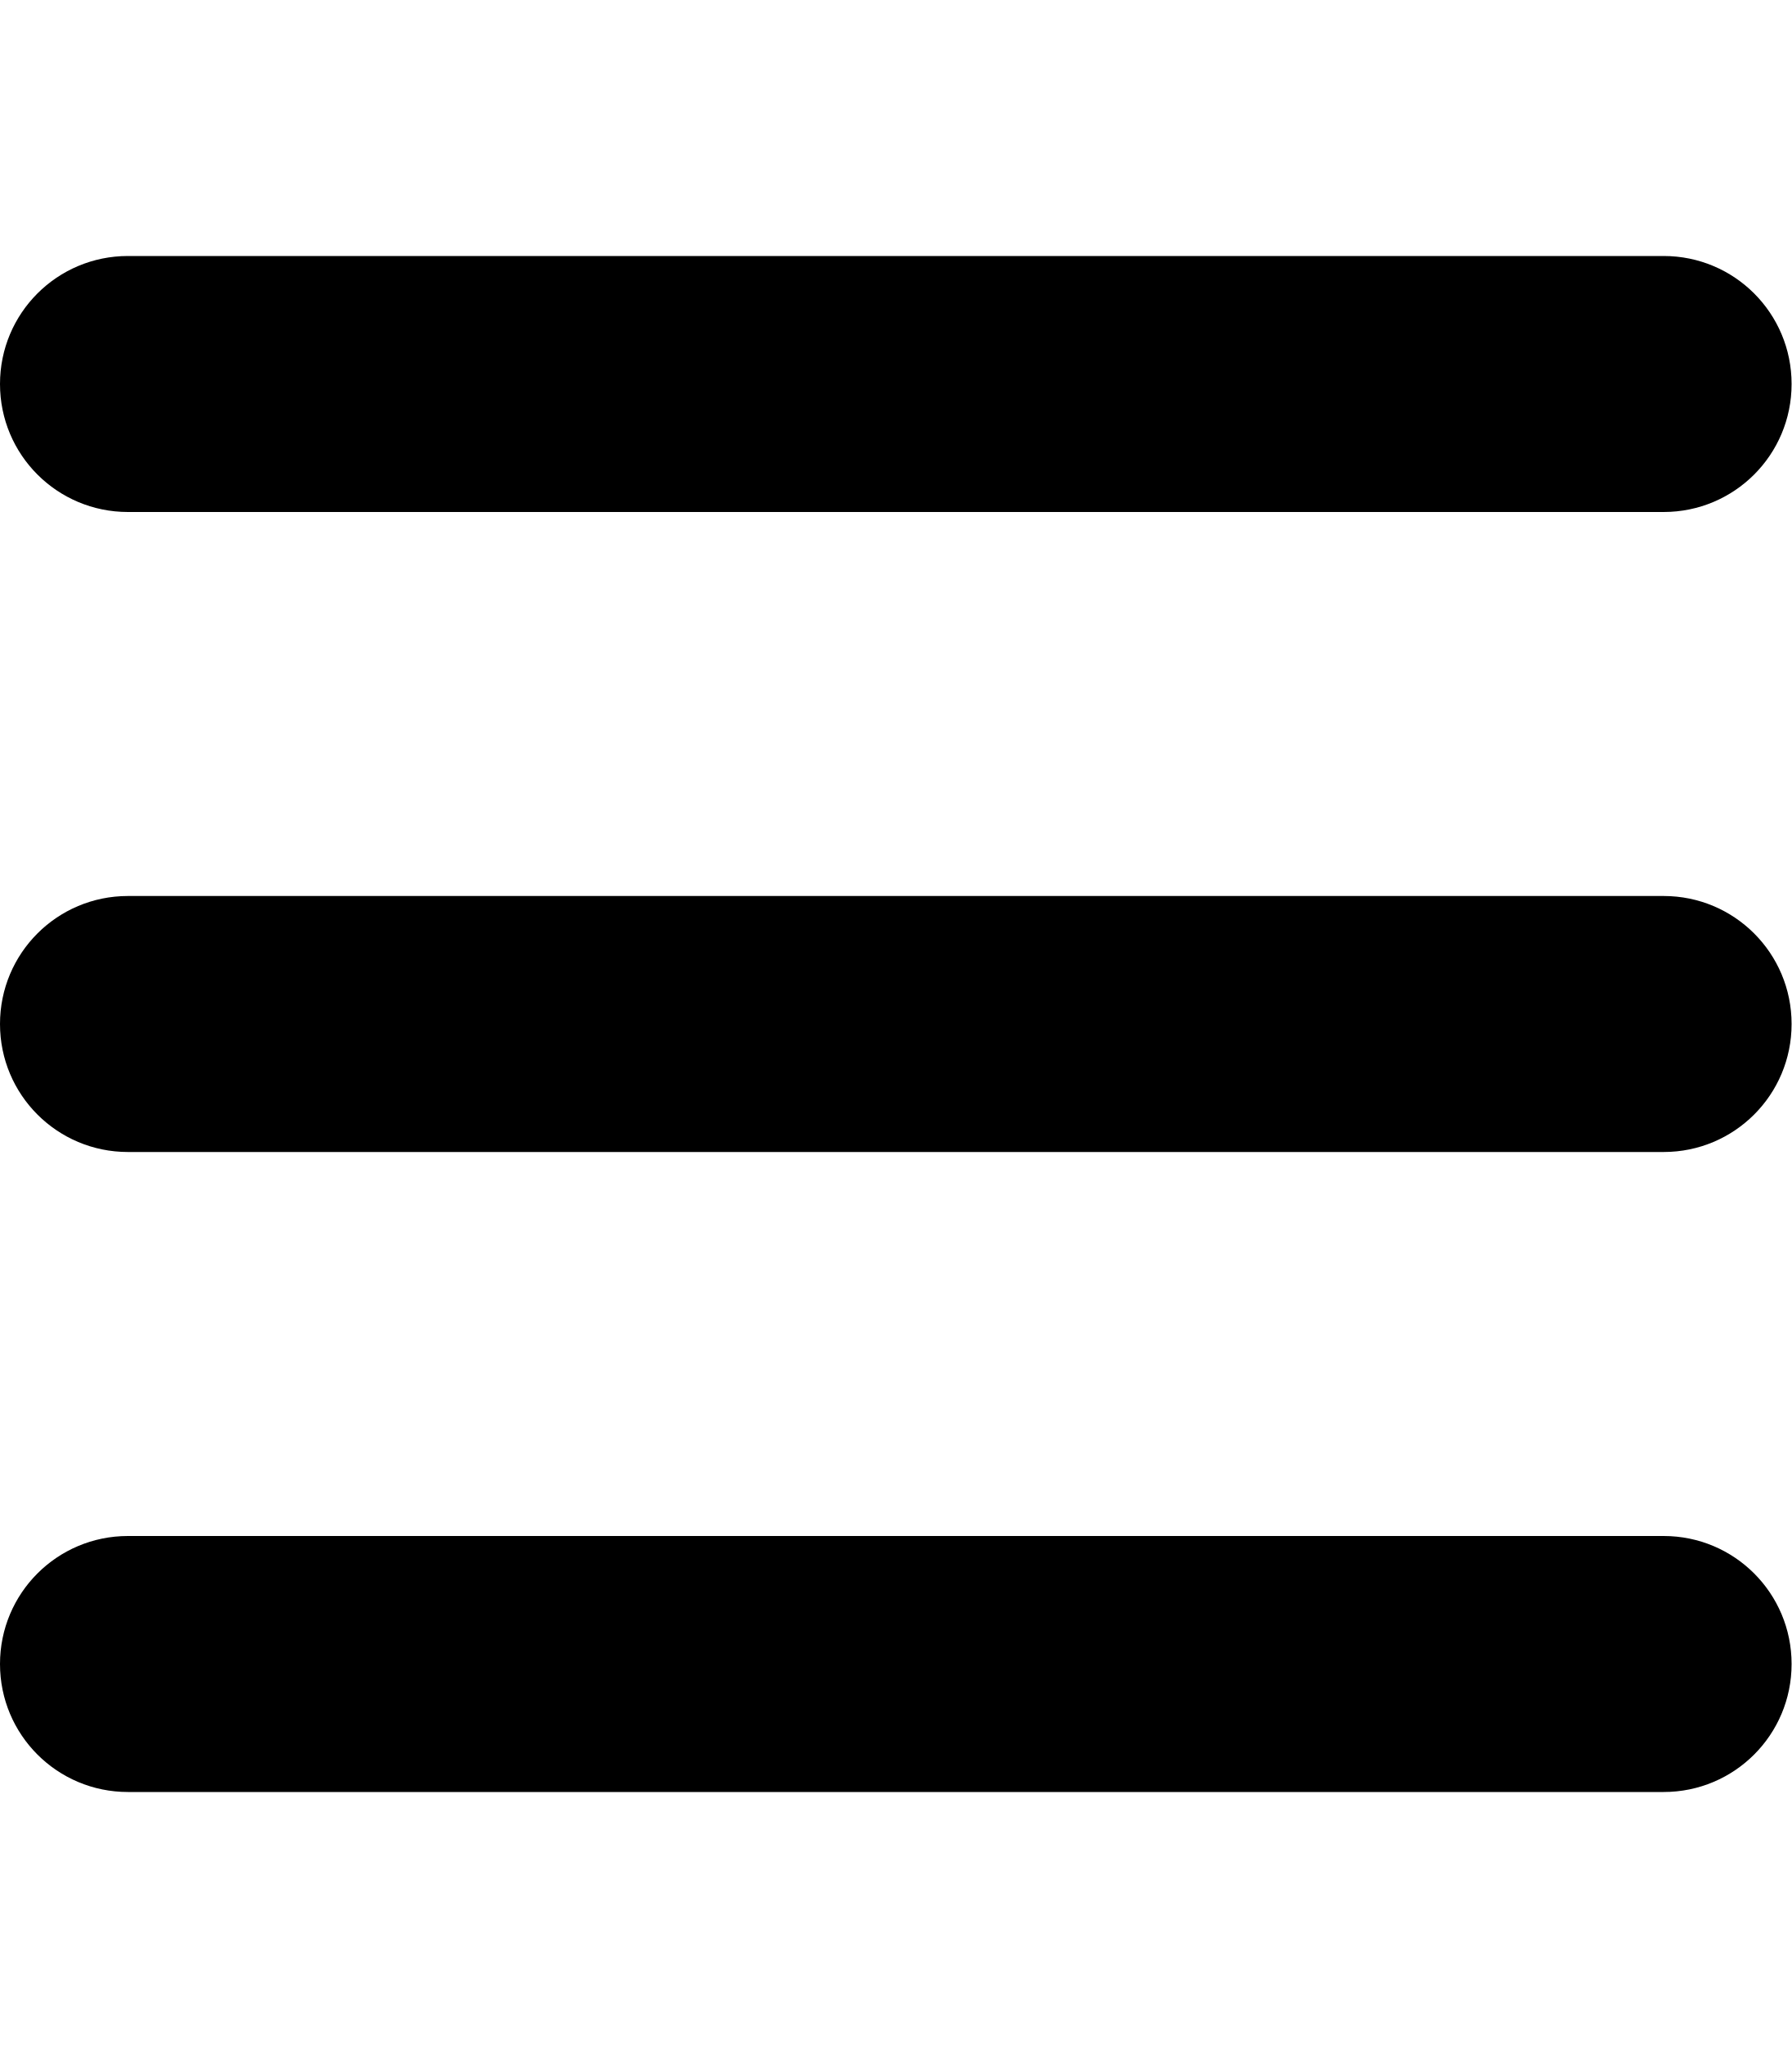
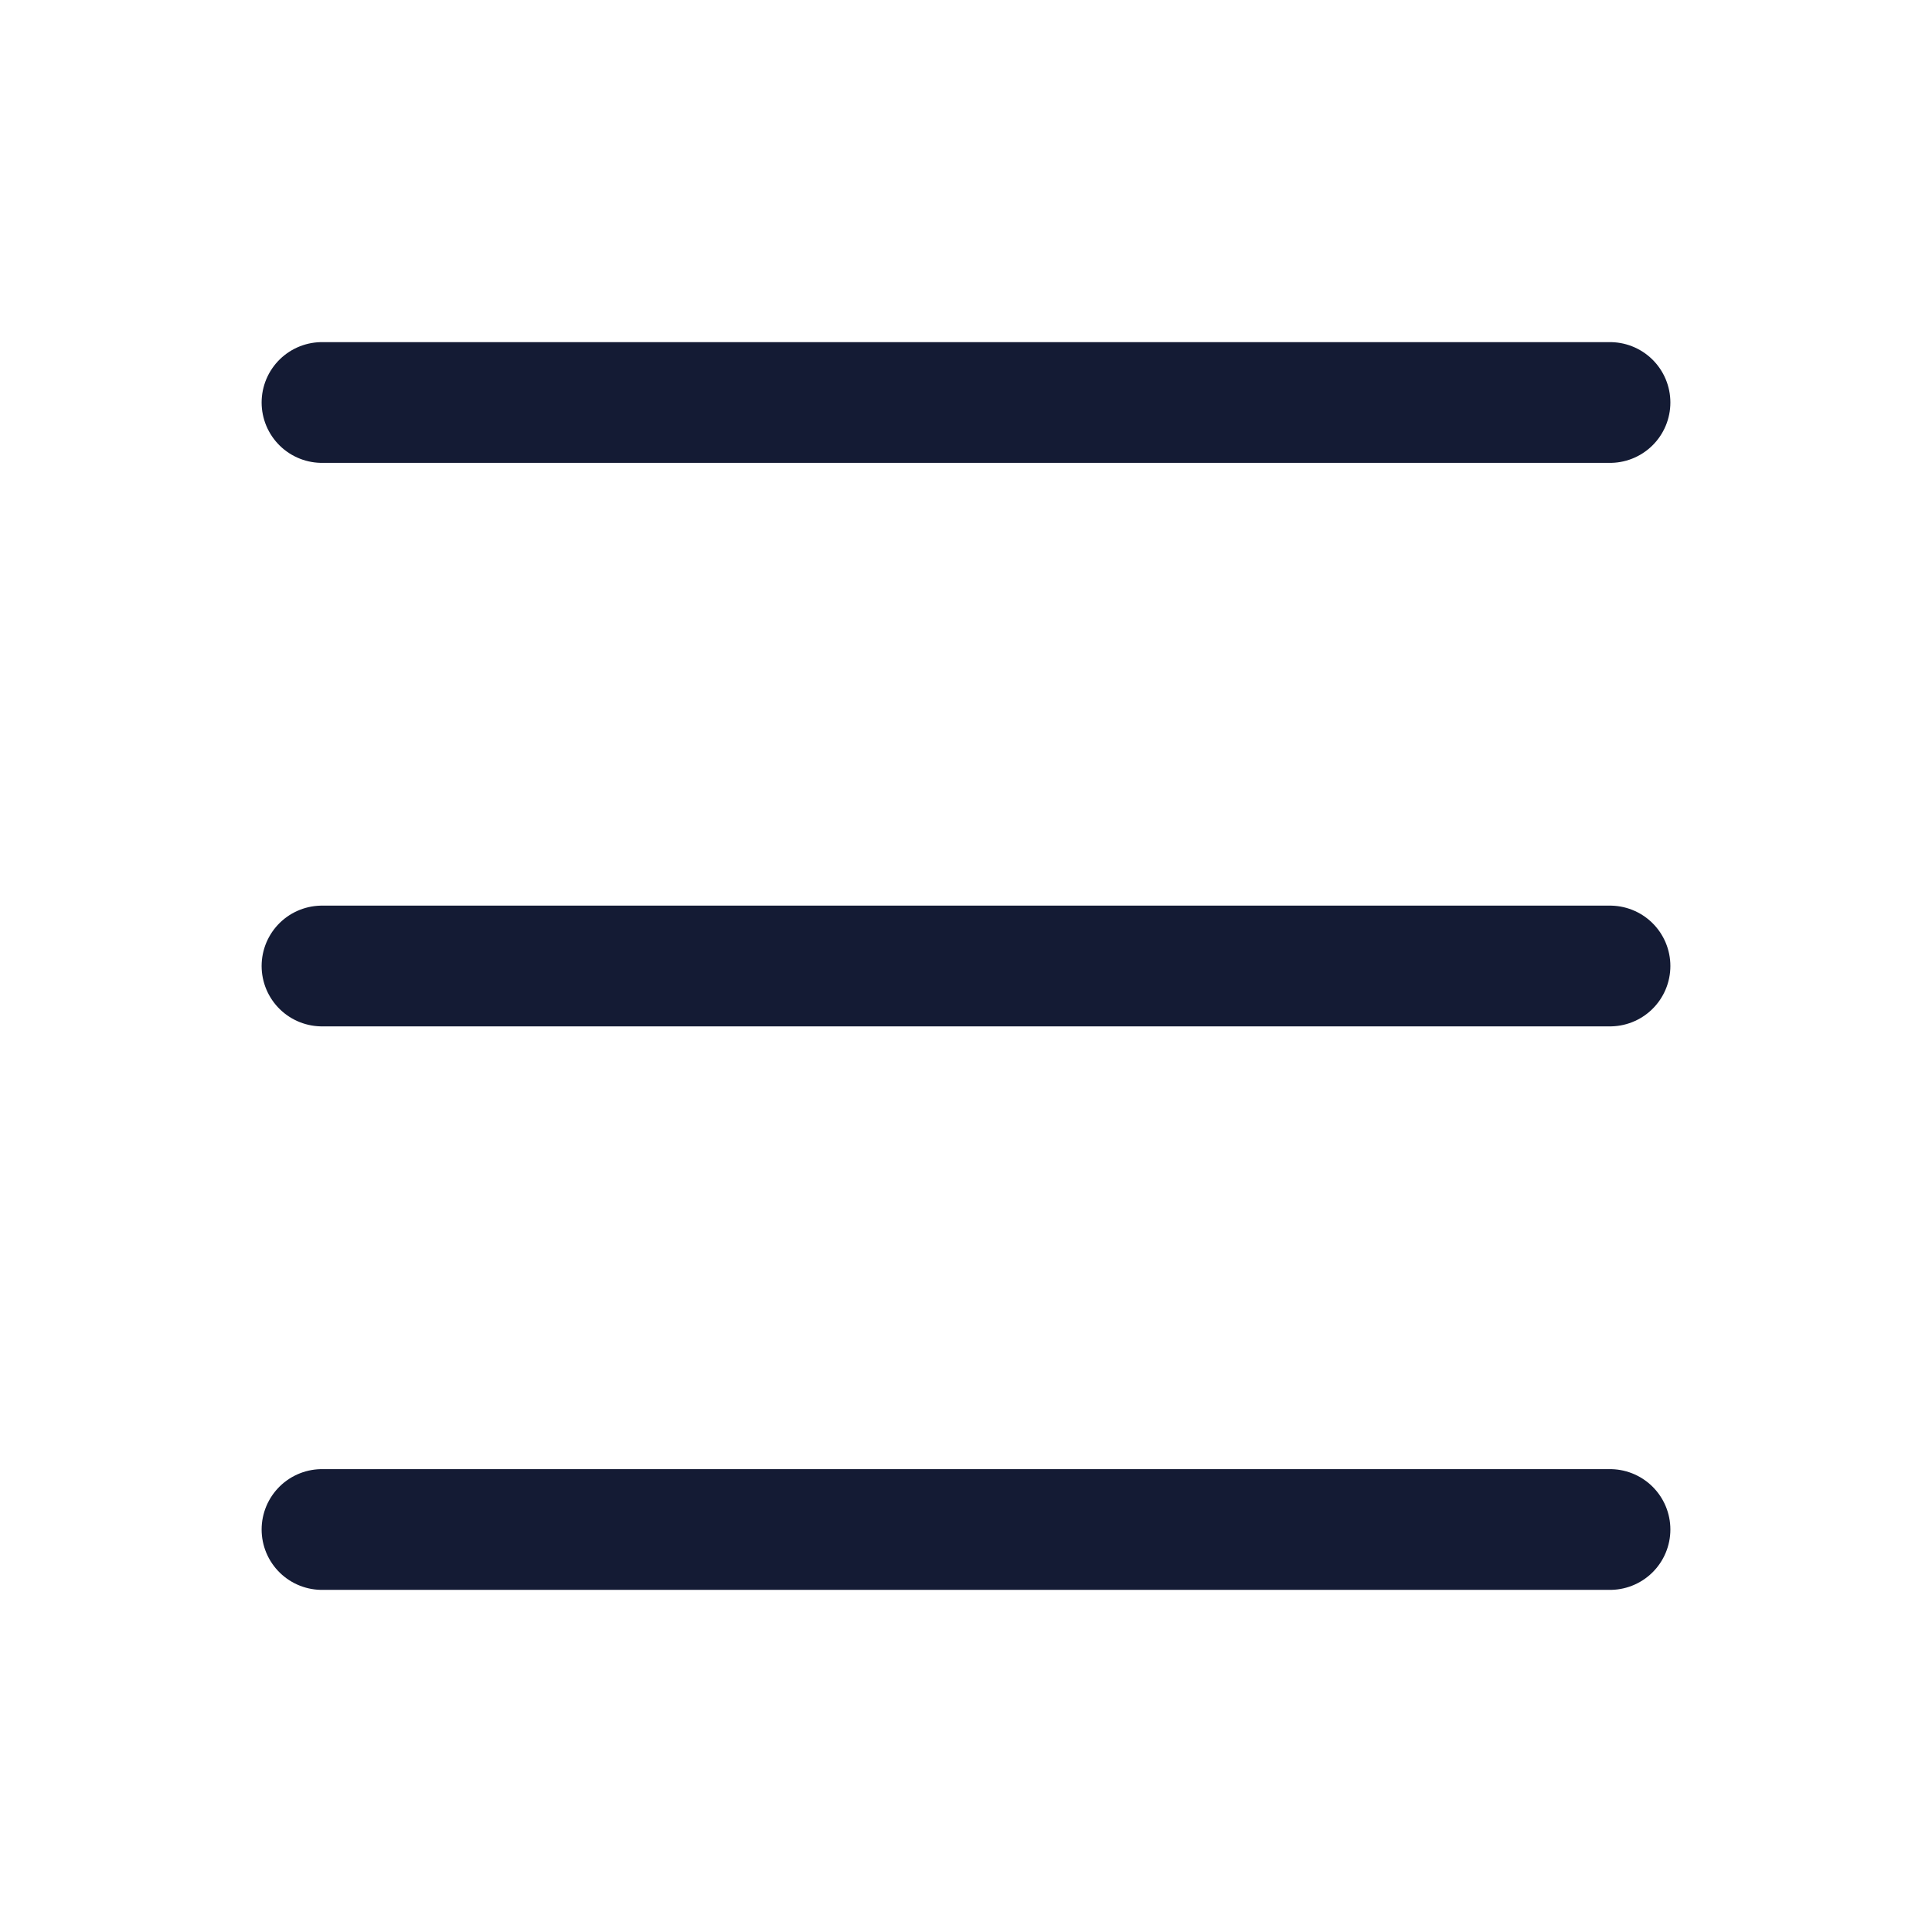
- <svg xmlns="http://www.w3.org/2000/svg" viewBox="0 0 448 512">
-   <path d="M0 96C0 78.3 14.3 64 32 64H416c17.7 0 32 14.3 32 32s-14.3 32-32 32H32C14.3 128 0 113.7 0 96zM0 256c0-17.7 14.3-32 32-32H416c17.7 0 32 14.3 32 32s-14.3 32-32 32H32c-17.7 0-32-14.3-32-32zM448 416c0 17.7-14.3 32-32 32H32c-17.7 0-32-14.3-32-32s14.3-32 32-32H416c17.7 0 32 14.3 32 32z" />
+ <svg xmlns="http://www.w3.org/2000/svg" width="24" height="24" viewBox="0 0 24 24" fill="none">
+   <path d="M4 5H20" stroke="#141B34" stroke-width="1.5" stroke-linecap="round" stroke-linejoin="round" />
+   <path d="M4 12H20" stroke="#141B34" stroke-width="1.5" stroke-linecap="round" stroke-linejoin="round" />
+   <path d="M4 19H20" stroke="#141B34" stroke-width="1.5" stroke-linecap="round" stroke-linejoin="round" />
</svg>
